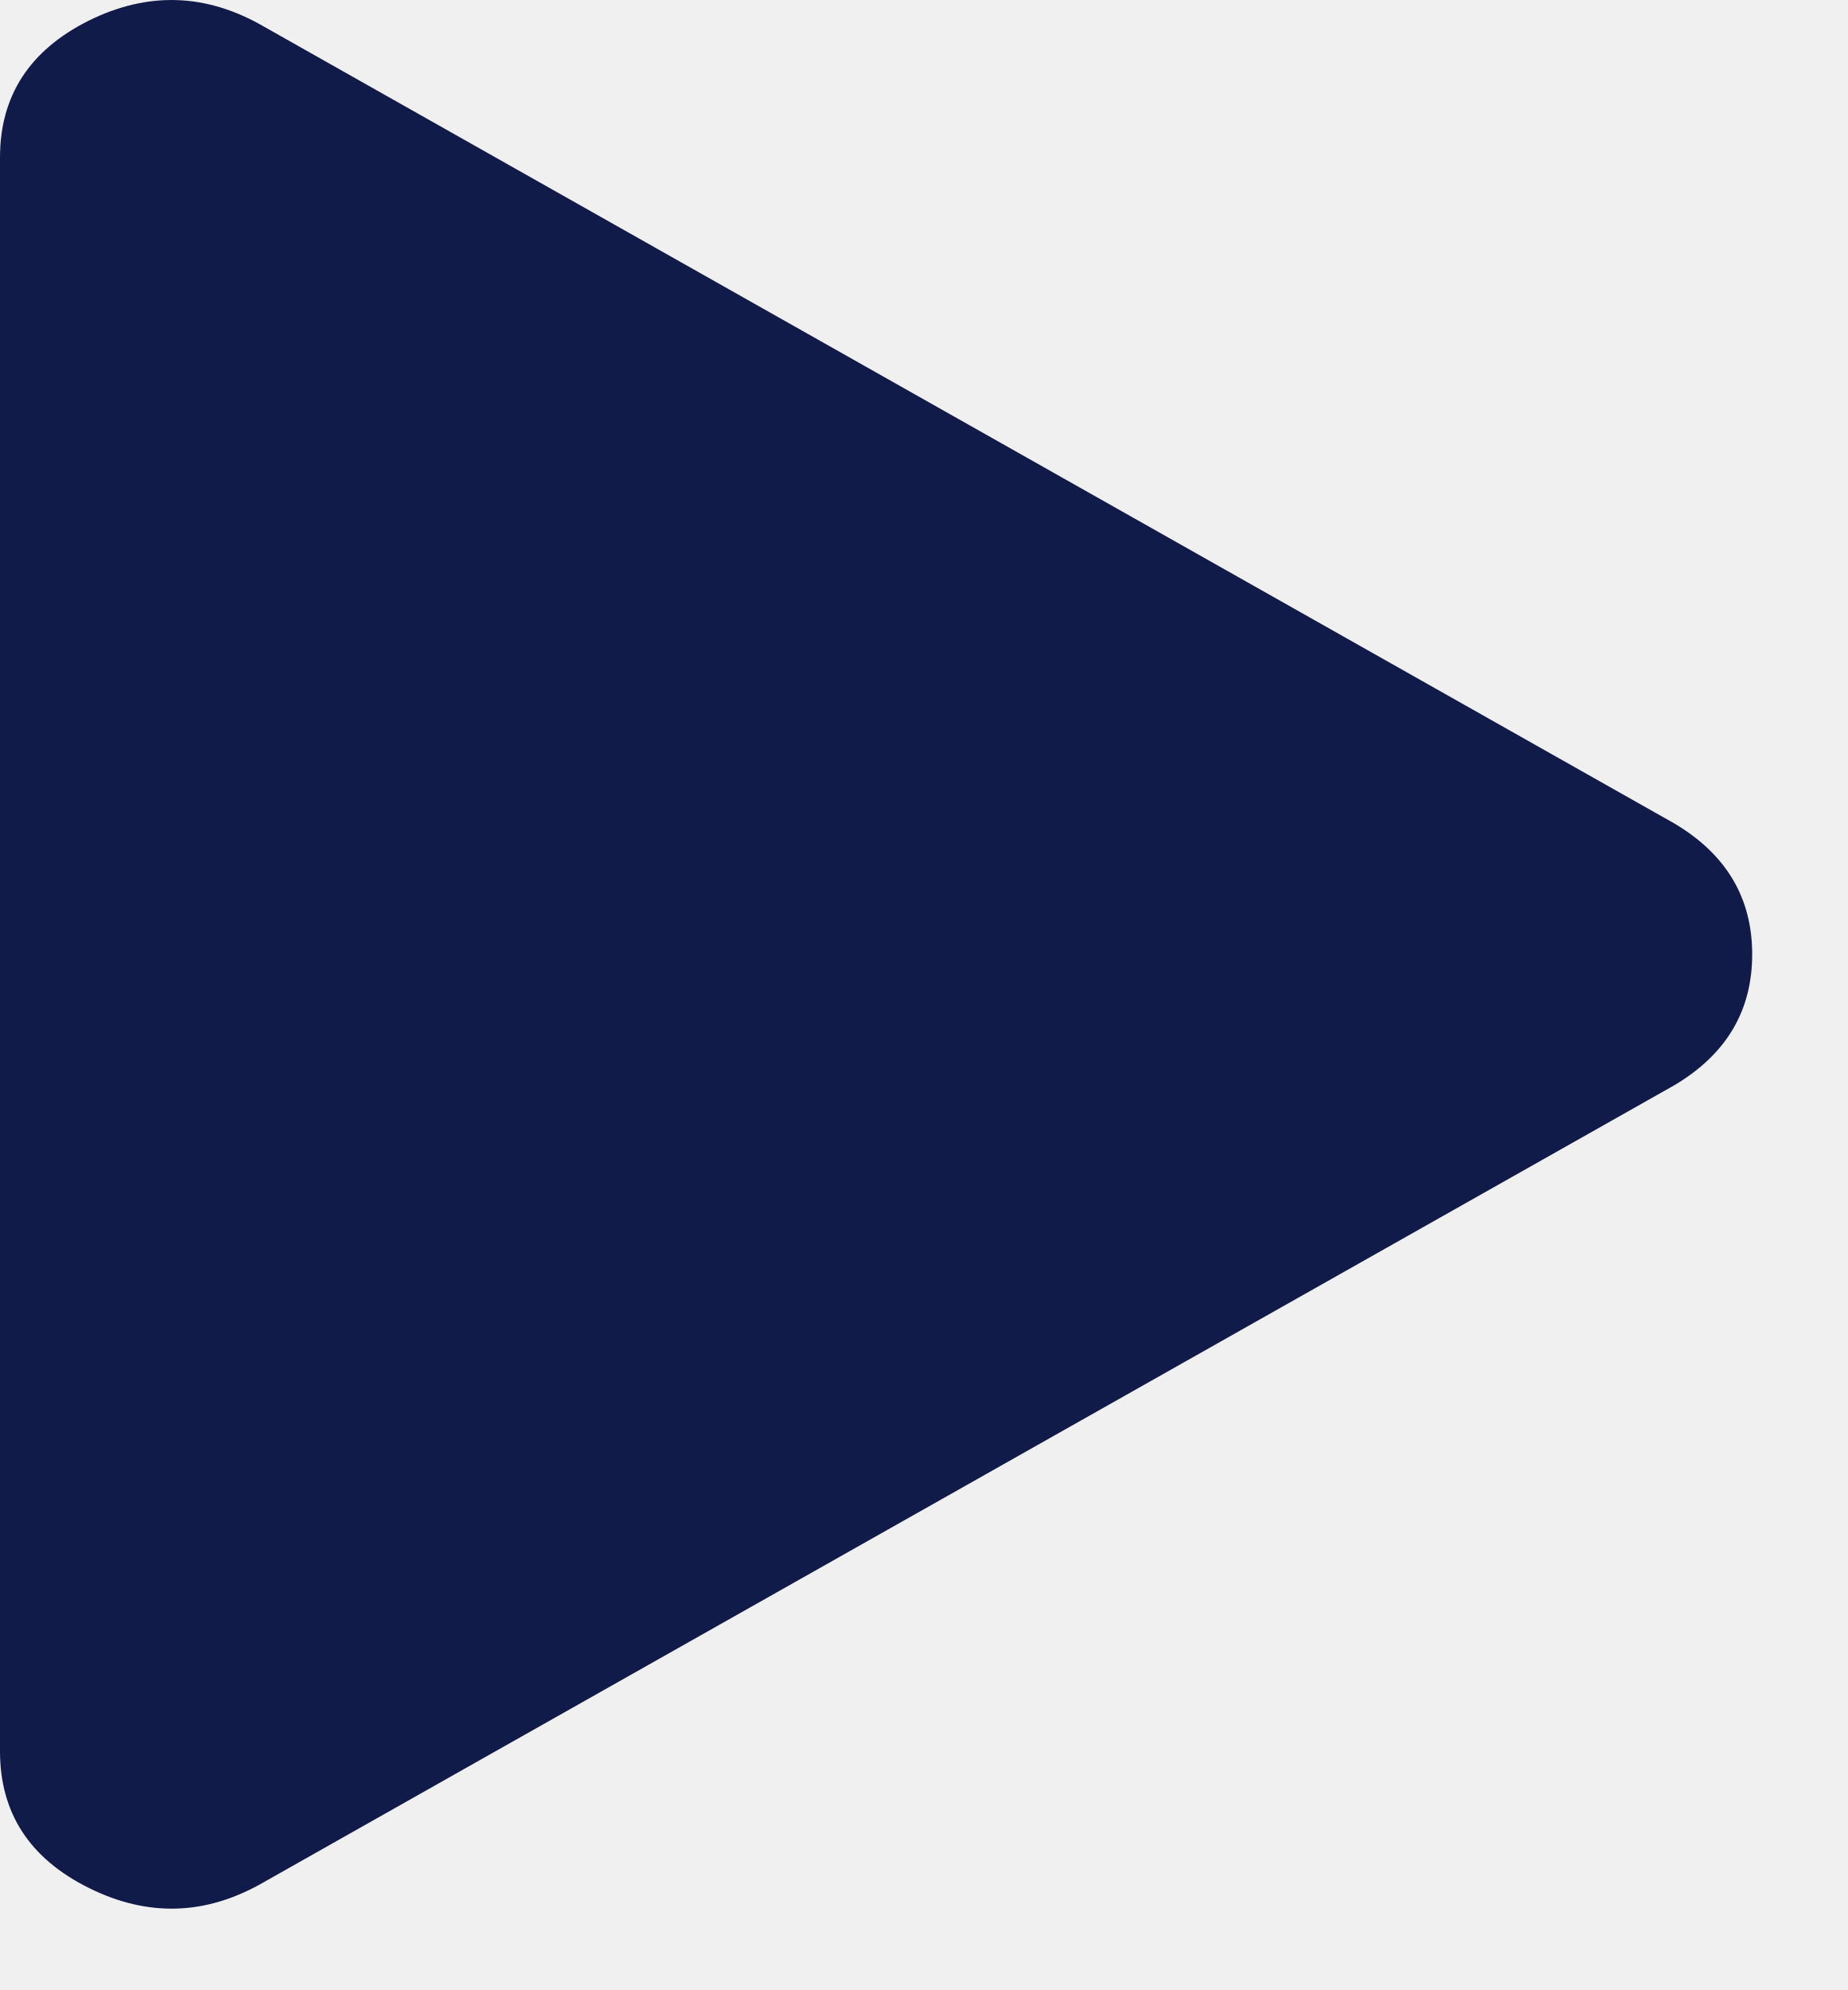
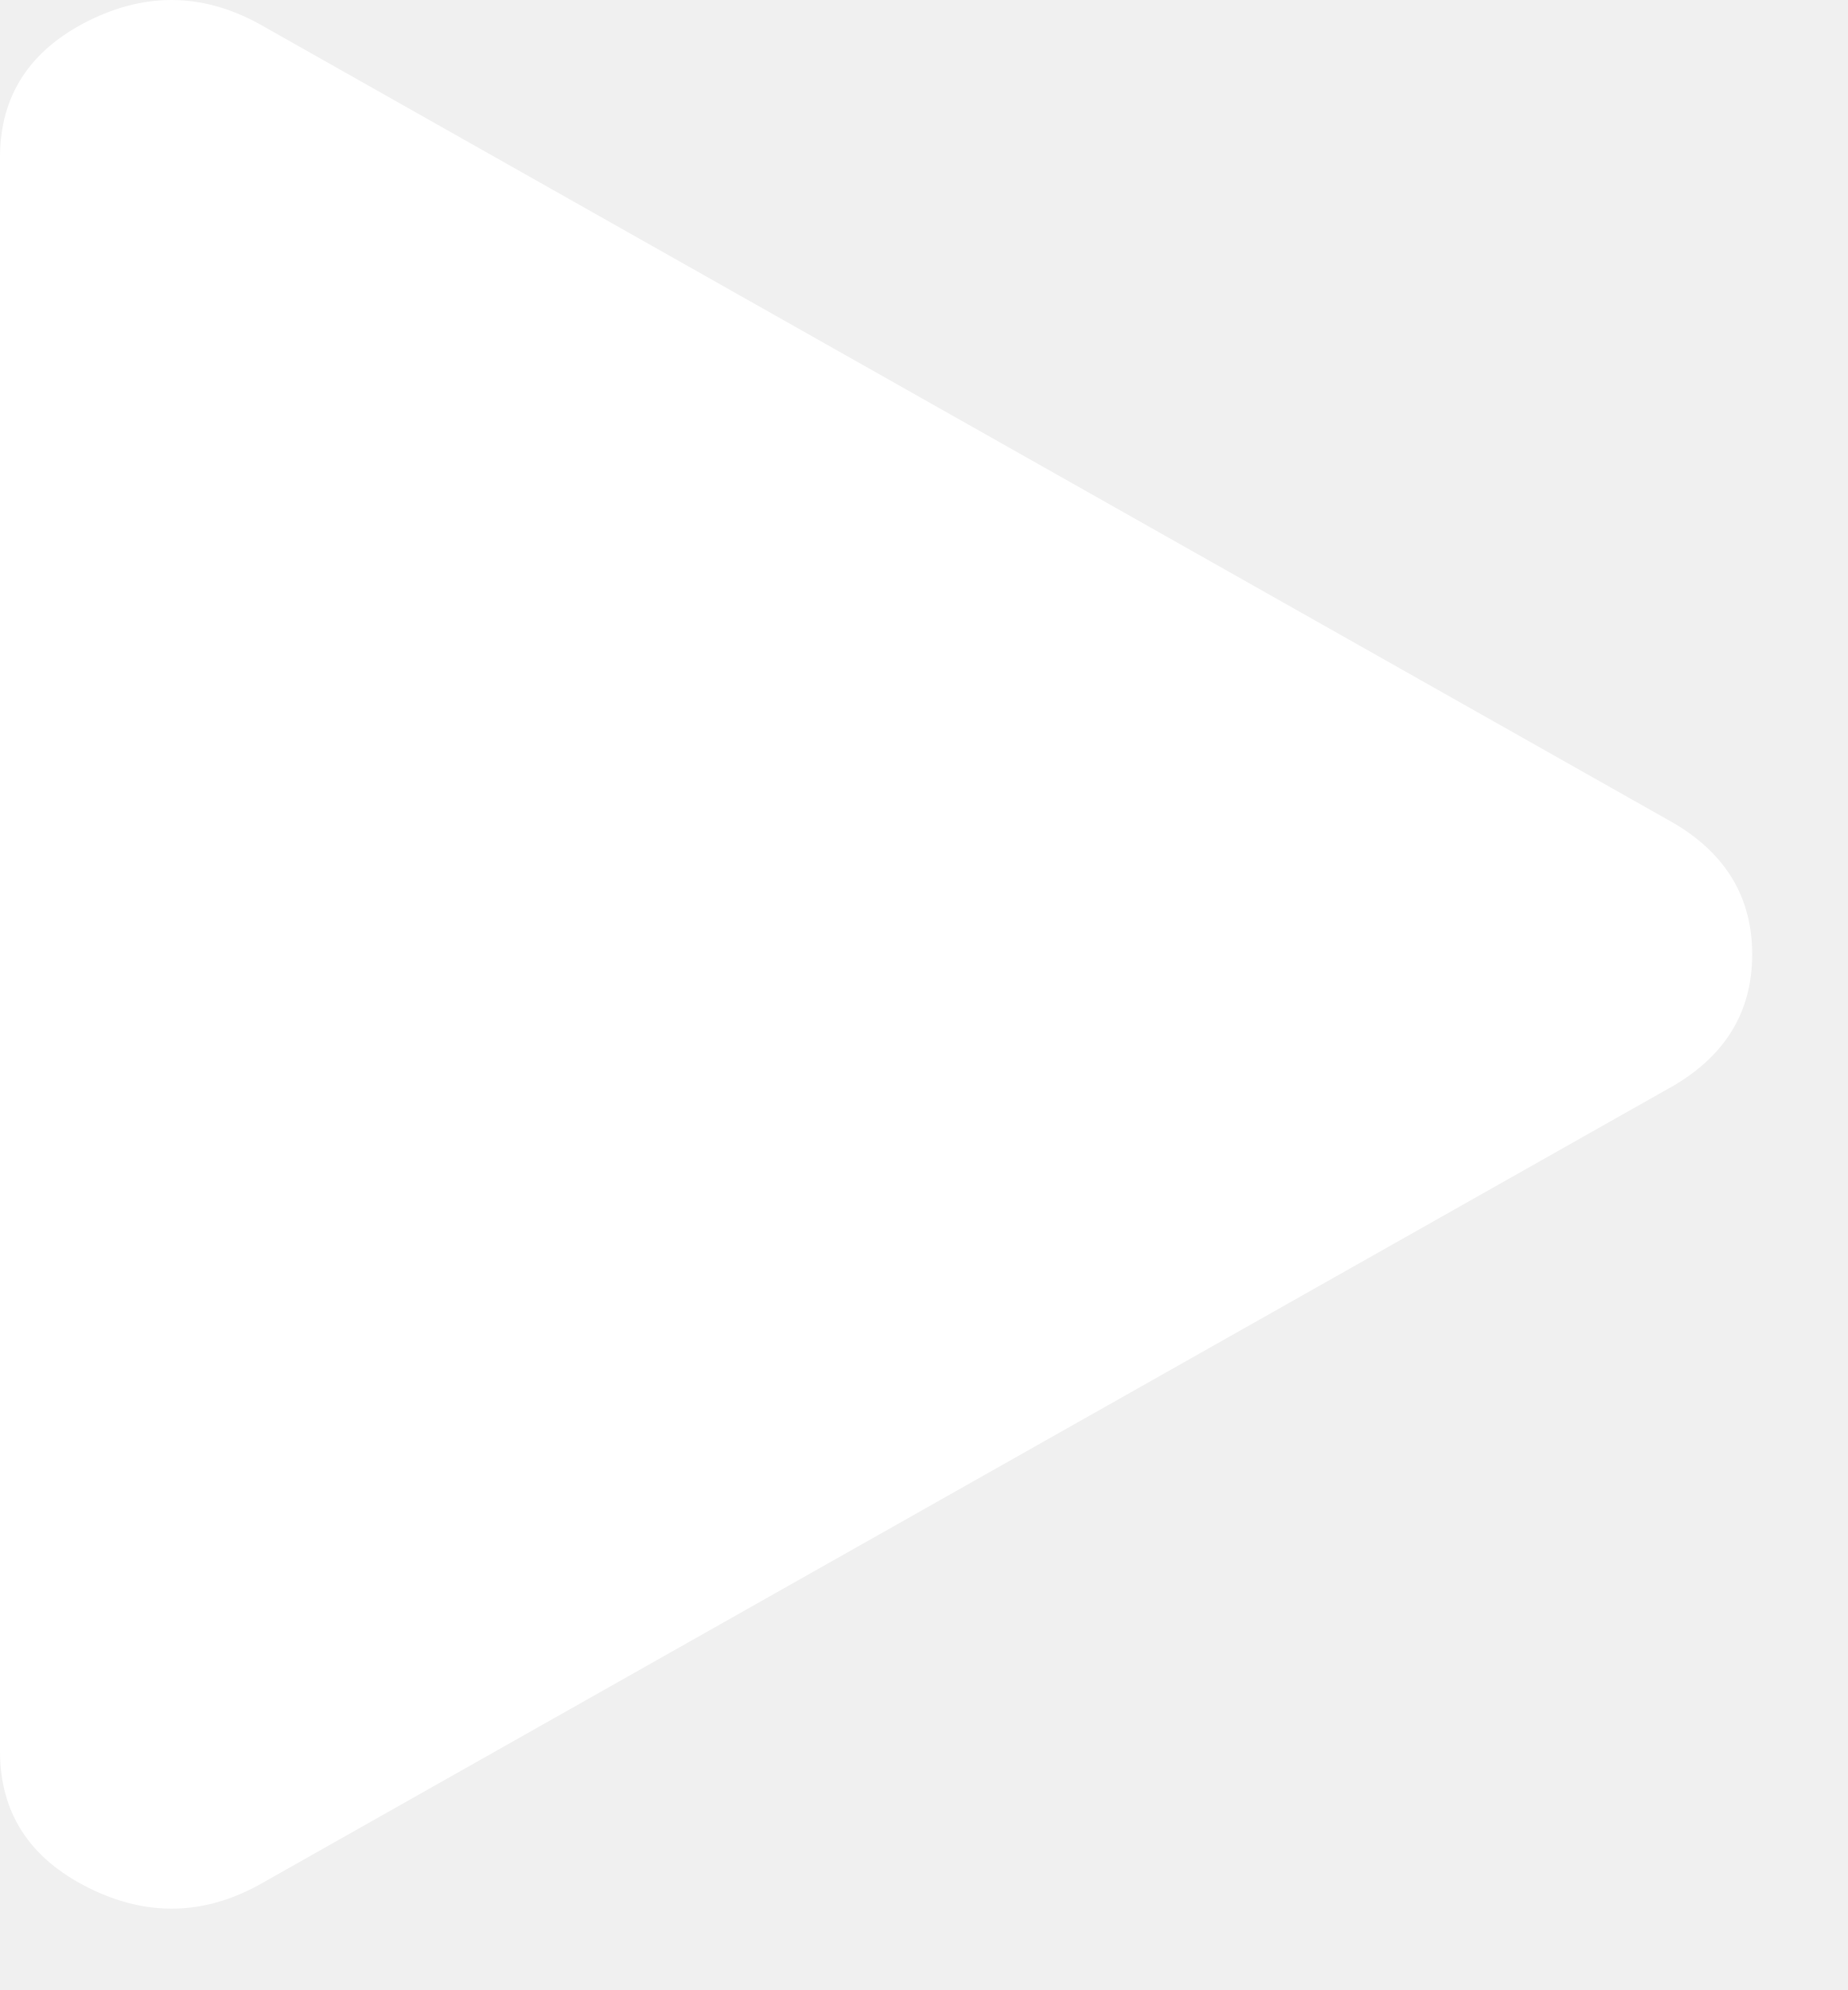
<svg xmlns="http://www.w3.org/2000/svg" width="13" height="14" viewBox="0 0 13 14">
-   <path d="M1.857 13.241C1.451 13.476 1.04 13.489 0.623 13.281C0.208 13.074 0 12.754 0 12.32V1.108C0 0.674 0.208 0.354 0.623 0.146C1.04 -0.061 1.451 -0.048 1.857 0.187L11.781 5.793C12.147 6.01 12.329 6.317 12.329 6.714C12.329 7.111 12.147 7.418 11.781 7.635L1.857 13.241Z" fill="#111B4A" />
+   <path d="M1.857 13.241C1.451 13.476 1.04 13.489 0.623 13.281C0.208 13.074 0 12.754 0 12.32V1.108C0 0.674 0.208 0.354 0.623 0.146C1.04 -0.061 1.451 -0.048 1.857 0.187L11.781 5.793C12.147 6.01 12.329 6.317 12.329 6.714C12.329 7.111 12.147 7.418 11.781 7.635L1.857 13.241Z" fill="#FFFFFF" />
</svg>
